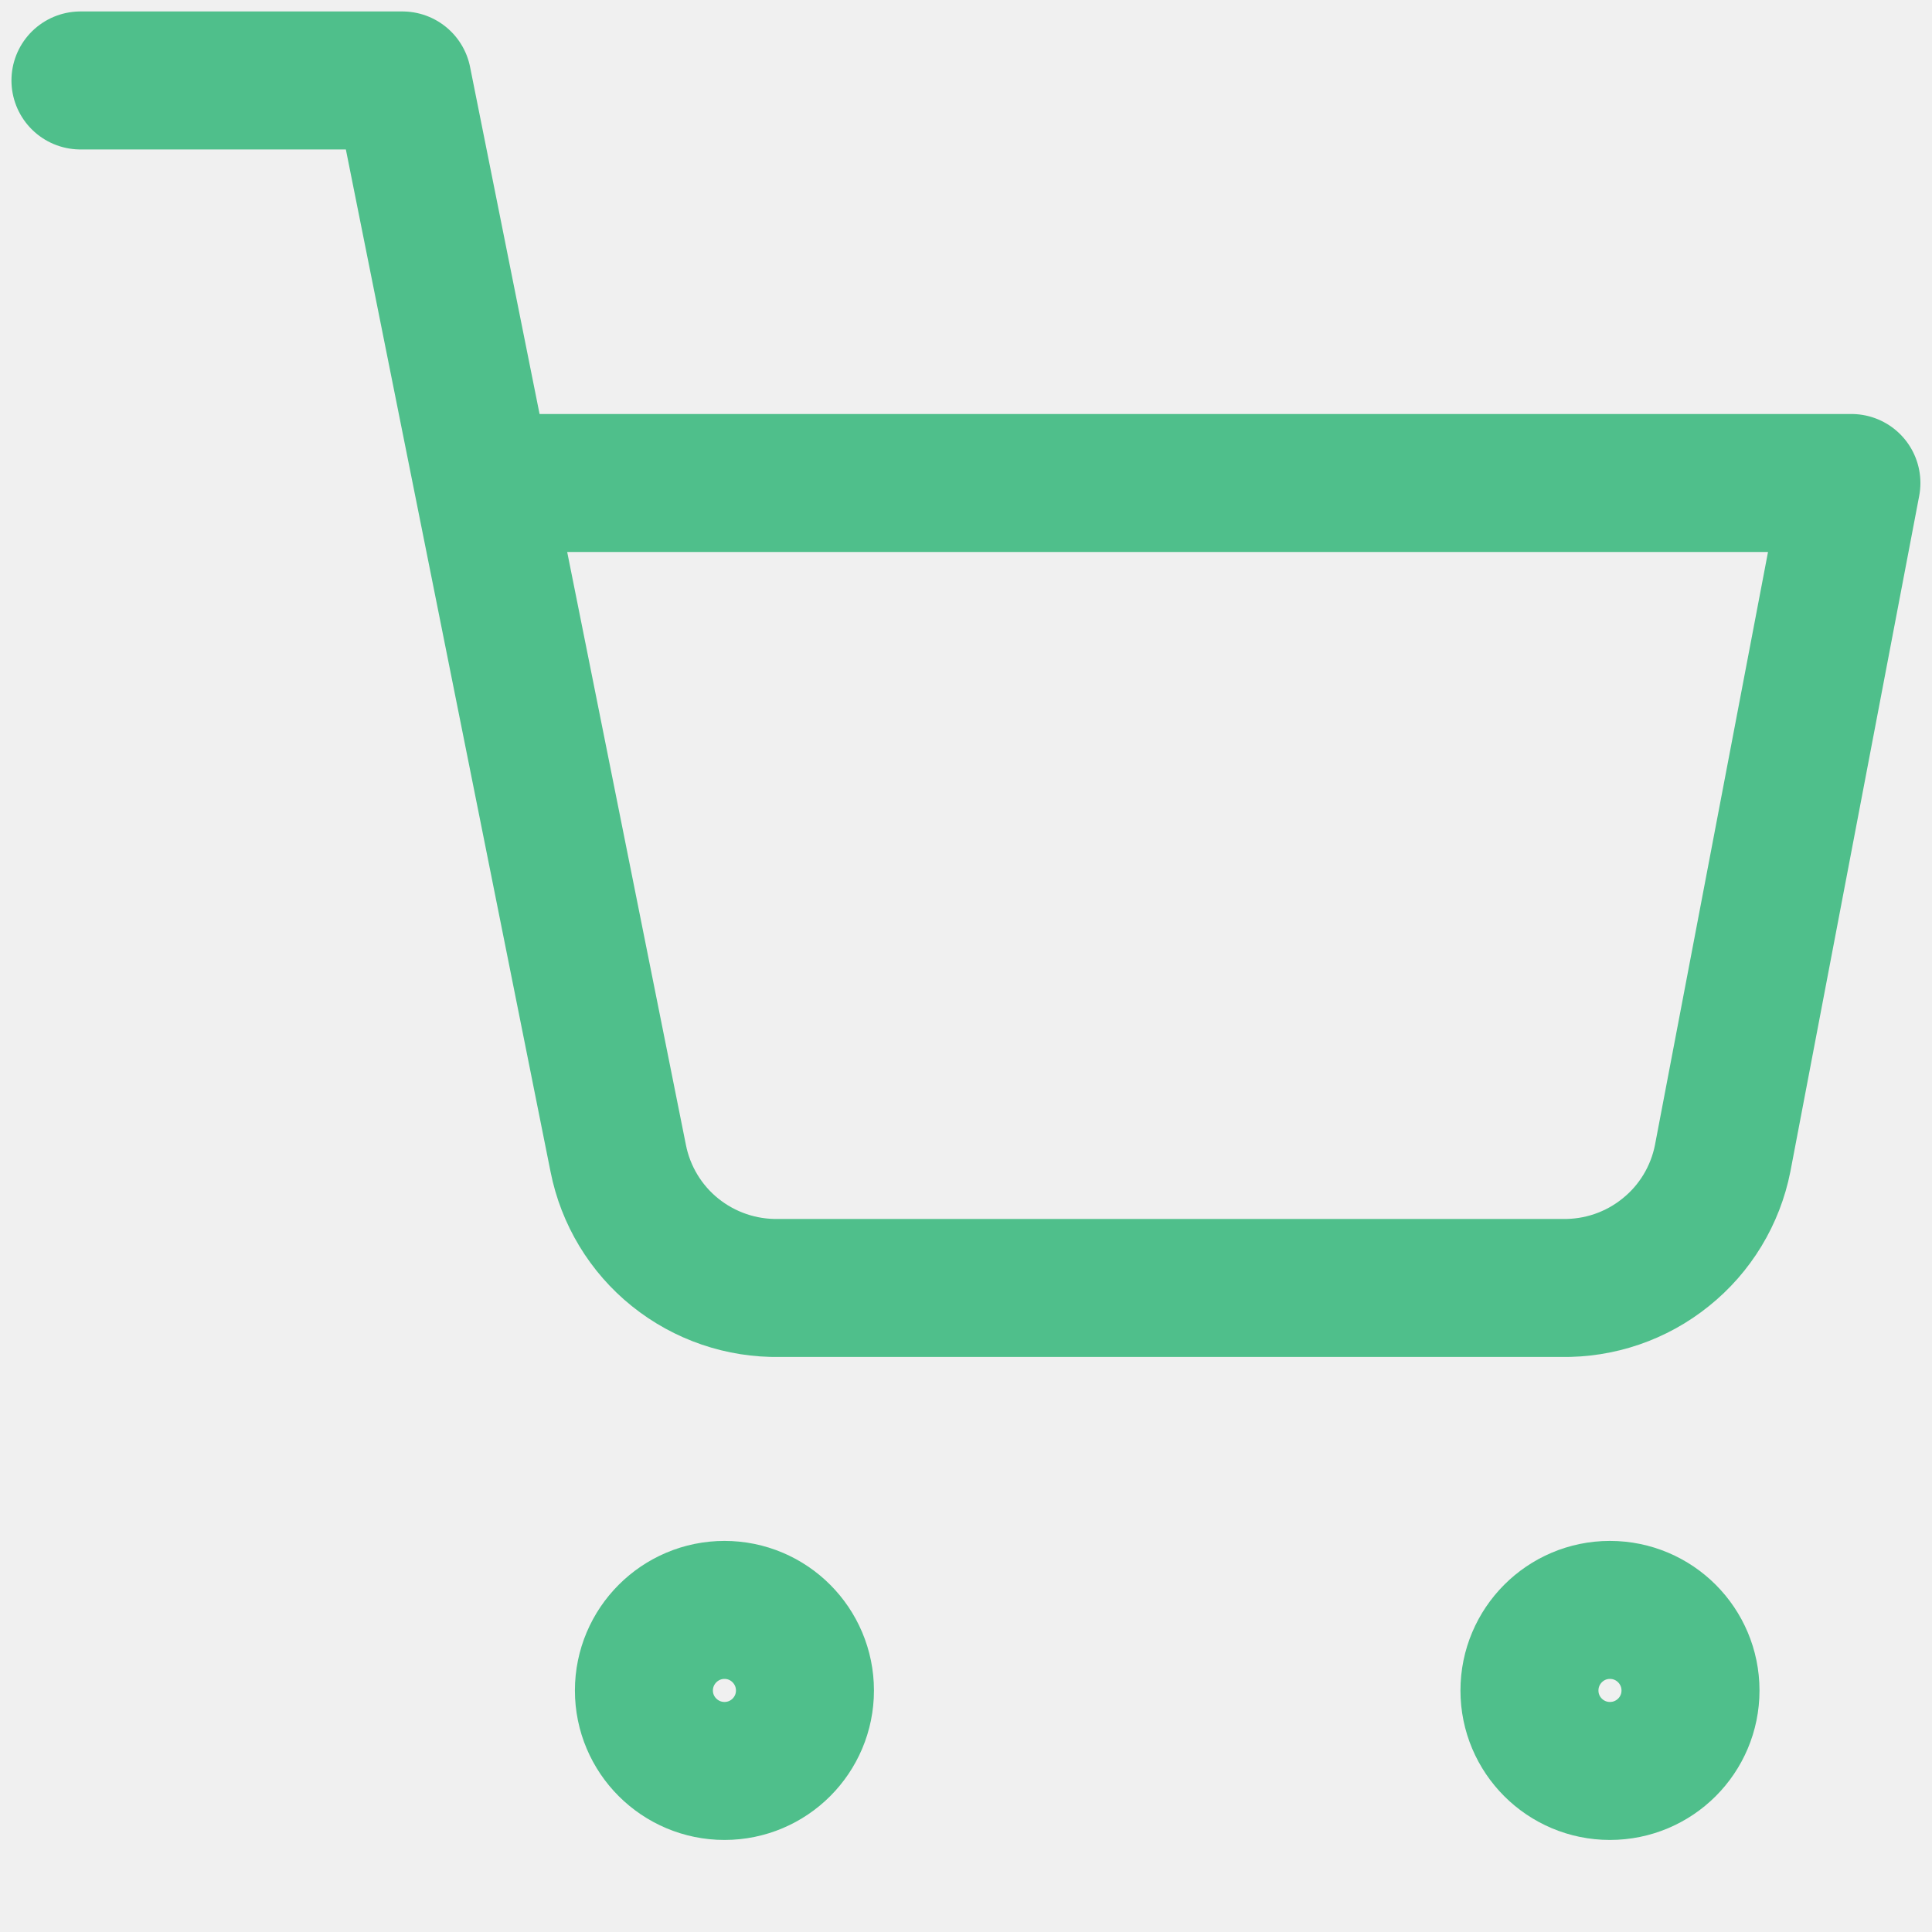
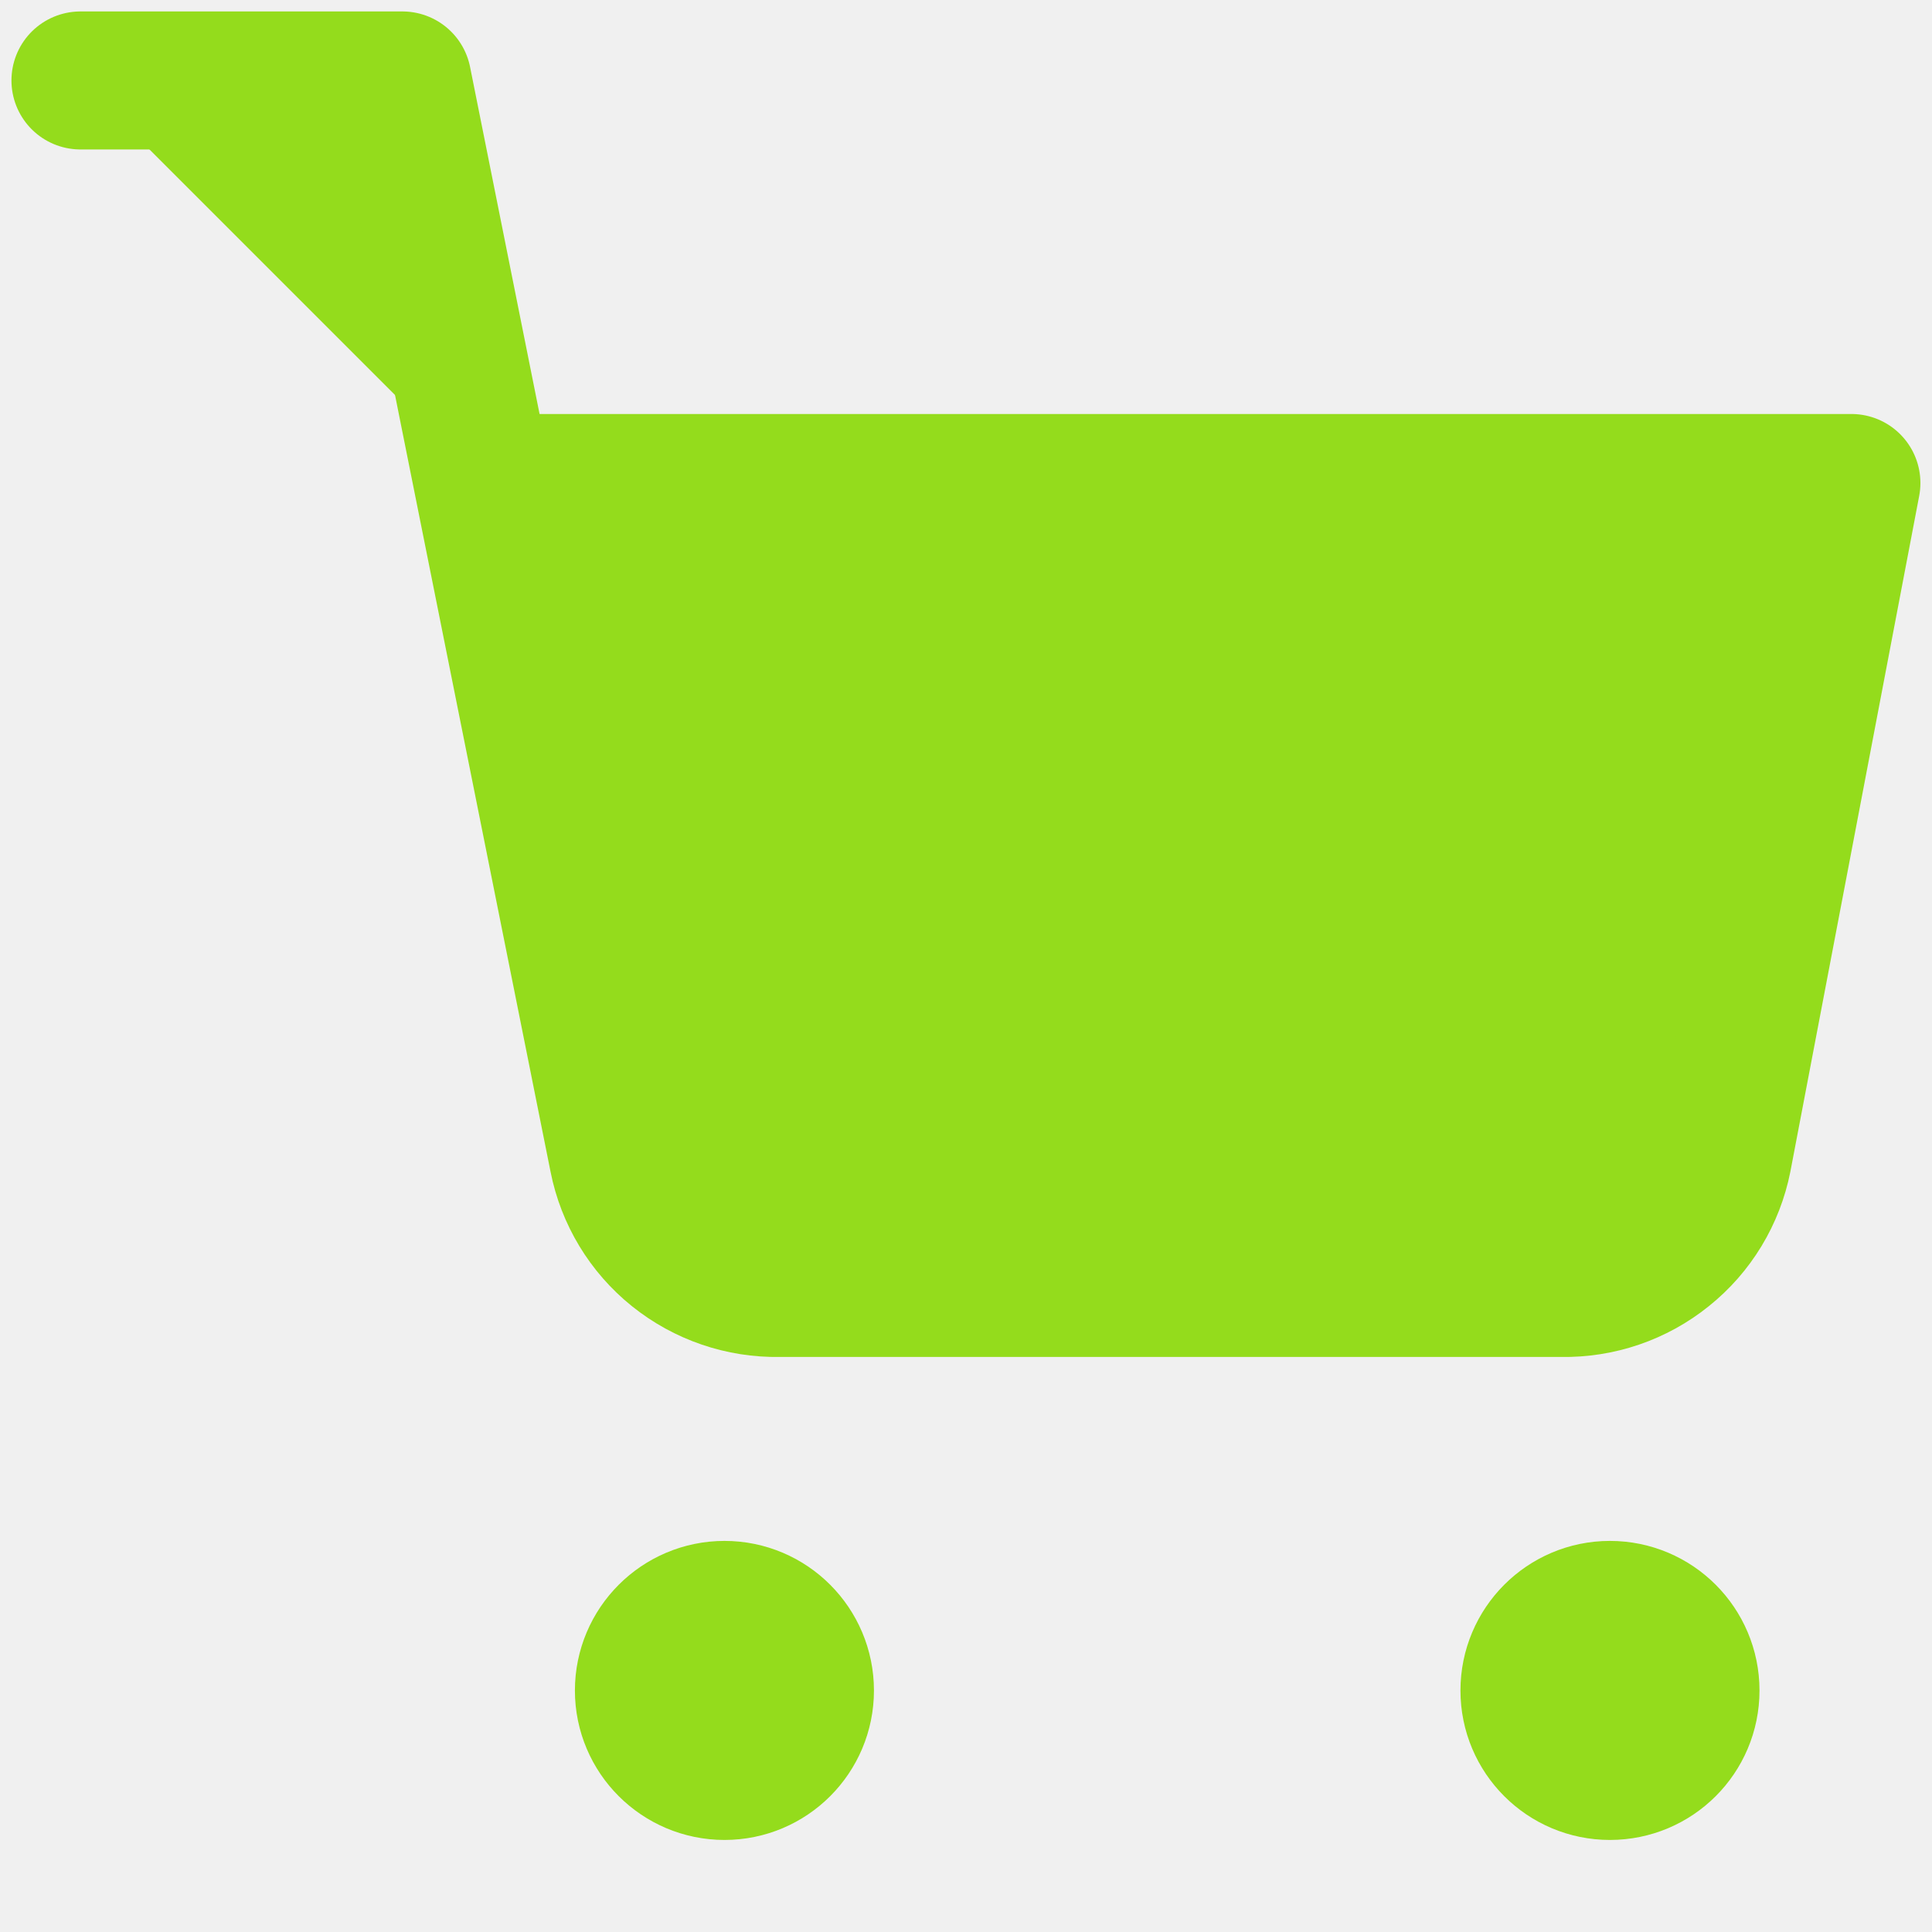
<svg xmlns="http://www.w3.org/2000/svg" width="14" height="14" viewBox="0 0 14 14" fill="none">
  <g clip-path="url(#clip0_3333_269)">
-     <path d="M0.583 0.583H2.916L4.48 8.394C4.533 8.662 4.679 8.904 4.892 9.075C5.106 9.247 5.373 9.338 5.646 9.333H11.316C11.59 9.338 11.857 9.247 12.07 9.075C12.284 8.904 12.43 8.662 12.483 8.394L13.416 3.5H3.5M5.833 12.25C5.833 12.572 5.572 12.833 5.25 12.833C4.928 12.833 4.666 12.572 4.666 12.25C4.666 11.928 4.928 11.666 5.25 11.666C5.572 11.666 5.833 11.928 5.833 12.25ZM12.25 12.25C12.25 12.572 11.989 12.833 11.666 12.833C11.344 12.833 11.083 12.572 11.083 12.25C11.083 11.928 11.344 11.666 11.666 11.666C11.989 11.666 12.25 11.928 12.25 12.25Z" stroke="#4FBF8B" stroke-linecap="round" stroke-linejoin="round" />
+     <path d="M0.583 0.583H2.916L4.48 8.394C4.533 8.662 4.679 8.904 4.892 9.075C5.106 9.247 5.373 9.338 5.646 9.333H11.316C11.59 9.338 11.857 9.247 12.07 9.075C12.284 8.904 12.43 8.662 12.483 8.394L13.416 3.5H3.5M5.833 12.25C5.833 12.572 5.572 12.833 5.25 12.833C4.928 12.833 4.666 12.572 4.666 12.25C4.666 11.928 4.928 11.666 5.25 11.666C5.572 11.666 5.833 11.928 5.833 12.25ZM12.25 12.25C12.25 12.572 11.989 12.833 11.666 12.833C11.344 12.833 11.083 12.572 11.083 12.25C11.083 11.928 11.344 11.666 11.666 11.666C11.989 11.666 12.25 11.928 12.25 12.25Z" stroke="#94dc1c" stroke-linecap="round" stroke-linejoin="round" fill="#94dc1c" />
  </g>
-   <defs>
-     <clipPath id="clip0_3333_269">
+   <defs fill="#94dc1c">
+     <clipPath id="clip0_3333_269" fill="#94dc1c">
      <rect width="14" height="14" fill="white" />
    </clipPath>
  </defs>
</svg>
